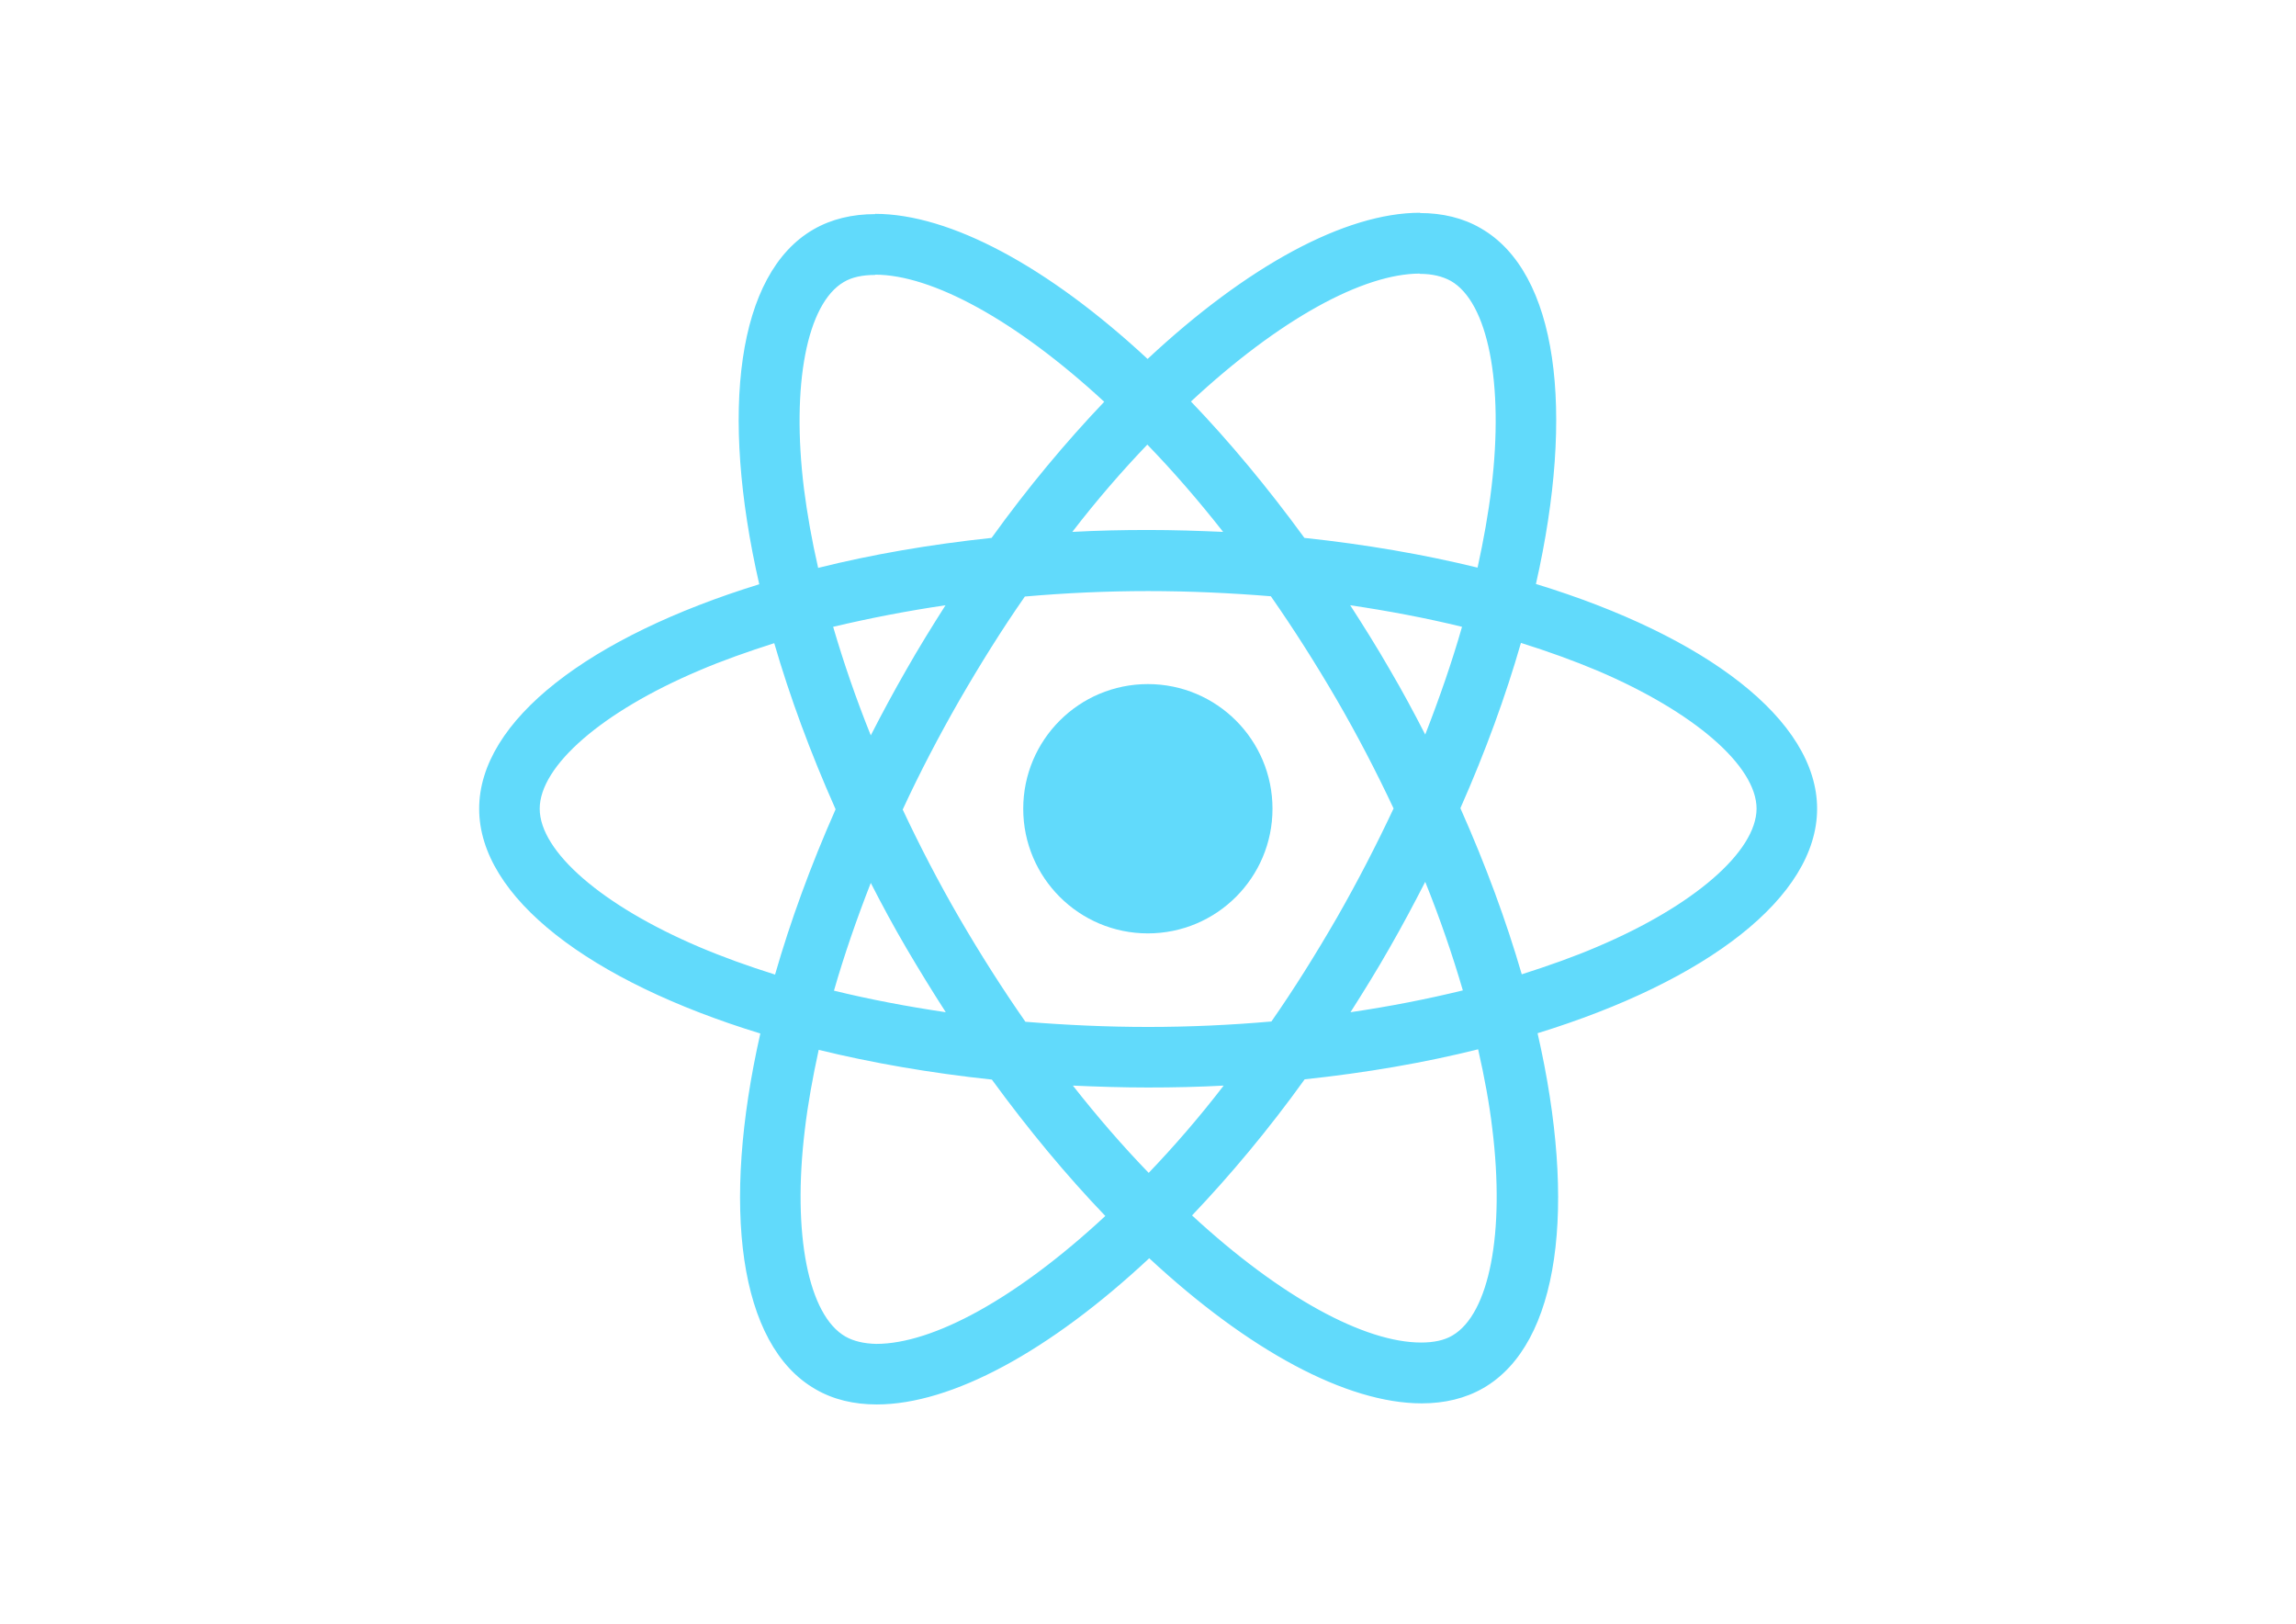
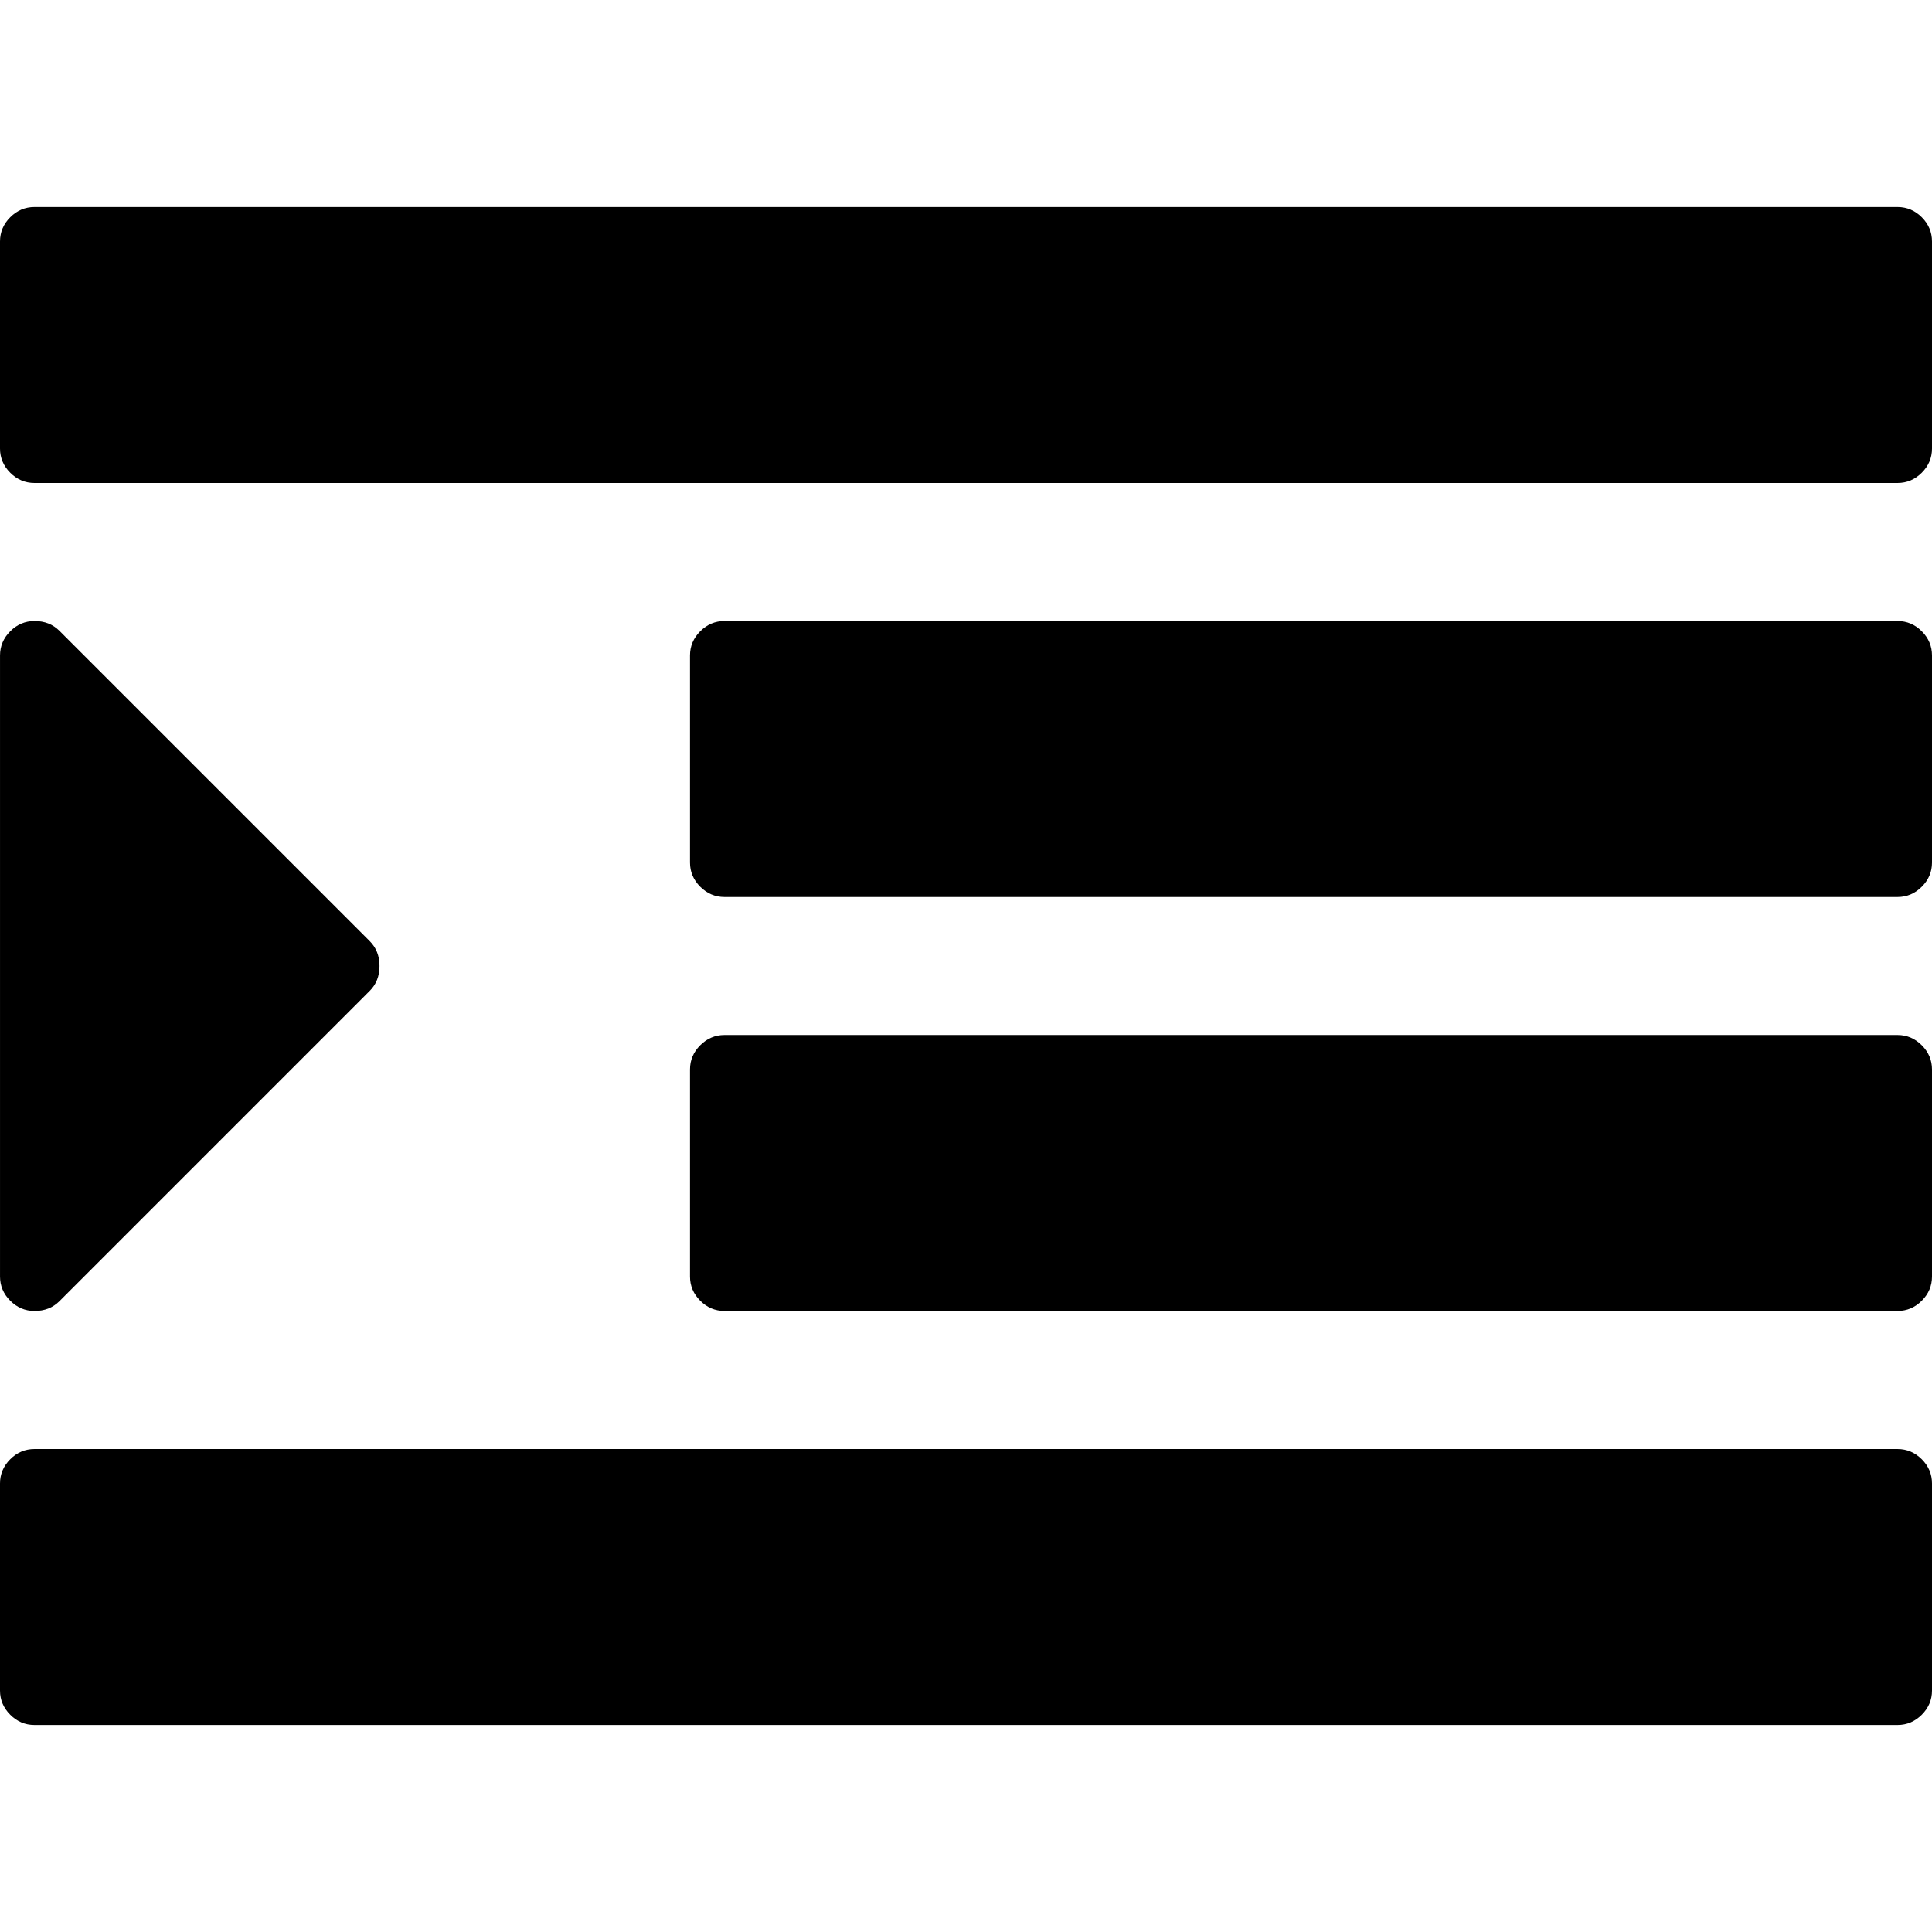
- <svg xmlns="http://www.w3.org/2000/svg" viewBox="0 0 841.9 595.3">
-   <g fill="#61DAFB">
-     <path d="M666.3 296.5c0-32.5-40.7-63.3-103.1-82.4 14.4-63.6 8-114.2-20.2-130.4-6.5-3.8-14.1-5.6-22.4-5.6v22.3c4.6 0 8.3.9 11.4 2.6 13.6 7.8 19.5 37.5 14.9 75.7-1.1 9.4-2.9 19.3-5.1 29.4-19.6-4.8-41-8.5-63.5-10.9-13.5-18.5-27.5-35.3-41.6-50 32.6-30.3 63.2-46.9 84-46.9V78c-27.5 0-63.5 19.6-99.9 53.6-36.4-33.8-72.4-53.2-99.9-53.2v22.3c20.7 0 51.4 16.5 84 46.6-14 14.7-28 31.4-41.3 49.9-22.6 2.4-44 6.1-63.6 11-2.3-10-4-19.7-5.2-29-4.7-38.2 1.1-67.9 14.6-75.8 3-1.8 6.9-2.6 11.5-2.6V78.5c-8.4 0-16 1.8-22.6 5.6-28.1 16.2-34.4 66.7-19.9 130.1-62.2 19.2-102.7 49.9-102.7 82.3 0 32.5 40.7 63.3 103.1 82.4-14.4 63.6-8 114.2 20.2 130.4 6.5 3.8 14.1 5.6 22.5 5.6 27.5 0 63.5-19.6 99.9-53.6 36.4 33.8 72.4 53.2 99.9 53.2 8.4 0 16-1.8 22.6-5.6 28.1-16.2 34.4-66.7 19.9-130.1 62-19.1 102.5-49.9 102.5-82.3zm-130.2-66.7c-3.7 12.9-8.3 26.2-13.5 39.5-4.1-8-8.4-16-13.1-24-4.6-8-9.5-15.8-14.4-23.4 14.2 2.1 27.9 4.7 41 7.9zm-45.8 106.5c-7.8 13.5-15.8 26.3-24.1 38.2-14.9 1.3-30 2-45.2 2-15.1 0-30.2-.7-45-1.9-8.3-11.9-16.4-24.6-24.2-38-7.6-13.1-14.5-26.4-20.8-39.8 6.2-13.4 13.2-26.8 20.7-39.9 7.8-13.5 15.8-26.3 24.1-38.2 14.9-1.3 30-2 45.2-2 15.1 0 30.2.7 45 1.9 8.3 11.9 16.4 24.6 24.2 38 7.6 13.1 14.5 26.4 20.8 39.8-6.3 13.4-13.2 26.8-20.7 39.9zm32.3-13c5.4 13.4 10 26.8 13.8 39.8-13.1 3.2-26.9 5.9-41.2 8 4.9-7.7 9.8-15.6 14.4-23.7 4.6-8 8.9-16.1 13-24.1zM421.2 430c-9.3-9.6-18.6-20.3-27.8-32 9 .4 18.2.7 27.5.7 9.4 0 18.7-.2 27.8-.7-9 11.7-18.3 22.4-27.5 32zm-74.4-58.9c-14.2-2.1-27.9-4.7-41-7.9 3.7-12.9 8.3-26.2 13.5-39.5 4.1 8 8.4 16 13.1 24 4.7 8 9.5 15.8 14.4 23.4zM420.7 163c9.3 9.6 18.6 20.3 27.8 32-9-.4-18.2-.7-27.5-.7-9.4 0-18.7.2-27.8.7 9-11.7 18.3-22.4 27.5-32zm-74 58.9c-4.9 7.7-9.8 15.6-14.4 23.7-4.6 8-8.9 16-13 24-5.4-13.4-10-26.8-13.8-39.8 13.1-3.1 26.9-5.8 41.2-7.9zm-90.5 125.2c-35.4-15.1-58.3-34.9-58.3-50.6 0-15.7 22.9-35.6 58.3-50.6 8.6-3.7 18-7 27.7-10.1 5.7 19.6 13.2 40 22.5 60.9-9.2 20.8-16.6 41.1-22.2 60.6-9.9-3.1-19.3-6.5-28-10.2zM310 490c-13.6-7.8-19.5-37.5-14.9-75.7 1.1-9.4 2.9-19.3 5.1-29.4 19.6 4.8 41 8.5 63.5 10.9 13.5 18.5 27.5 35.3 41.6 50-32.6 30.3-63.2 46.9-84 46.9-4.5-.1-8.3-1-11.3-2.7zm237.2-76.2c4.7 38.2-1.1 67.9-14.6 75.8-3 1.8-6.9 2.6-11.5 2.6-20.7 0-51.4-16.5-84-46.6 14-14.7 28-31.4 41.3-49.9 22.6-2.4 44-6.1 63.6-11 2.3 10.1 4.1 19.8 5.2 29.1zm38.5-66.7c-8.6 3.7-18 7-27.7 10.1-5.7-19.6-13.2-40-22.5-60.9 9.2-20.8 16.6-41.1 22.2-60.6 9.9 3.1 19.3 6.5 28.1 10.2 35.4 15.1 58.3 34.9 58.3 50.6-.1 15.7-23 35.6-58.4 50.6zM320.8 78.4z" />
-     <circle cx="420.9" cy="296.5" r="45.7" />
-     <path d="M520.5 78.1z" />
+ <svg xmlns="http://www.w3.org/2000/svg" version="1.1" id="Capa_1" x="0px" y="0px" width="511.626px" height="511.626px" viewBox="0 0 511.626 511.626" style="enable-background:new 0 0 511.626 511.626;" xml:space="preserve">
+   <g>
+     <g>
+       <path d="M9.139,347.173c2.667,0,4.854-0.855,6.567-2.566l82.224-82.229c1.711-1.711,2.57-3.9,2.57-6.565    c0-2.666-0.859-4.853-2.57-6.567l-82.224-82.224c-1.713-1.714-3.9-2.568-6.567-2.568c-2.474,0-4.615,0.9-6.423,2.709    c-1.809,1.81-2.712,3.952-2.712,6.427v164.446c0,2.478,0.903,4.62,2.712,6.427C4.524,346.266,6.665,347.173,9.139,347.173z" />
+       <path d="M502.49,383.722H9.135c-2.474,0-4.615,0.896-6.423,2.707C0.903,388.238,0,390.378,0,392.854v54.82    c0,2.471,0.903,4.609,2.712,6.42c1.809,1.813,3.949,2.714,6.423,2.714H502.49c2.478,0,4.616-0.903,6.427-2.714    c1.81-1.811,2.71-3.949,2.71-6.42v-54.82c0-2.477-0.903-4.616-2.71-6.426C507.106,384.625,504.967,383.722,502.49,383.722z" />
+       <path d="M502.49,274.082H191.86c-2.474,0-4.615,0.91-6.423,2.714s-2.712,3.953-2.712,6.424v54.815c0,2.478,0.903,4.62,2.712,6.427    c1.809,1.808,3.949,2.707,6.423,2.707h310.63c2.478,0,4.616-0.896,6.427-2.707c1.81-1.807,2.71-3.949,2.71-6.427V283.22    c0-2.471-0.903-4.613-2.71-6.424C507.106,274.992,504.967,274.082,502.49,274.082z" />
+       <path d="M502.49,164.453H191.86c-2.474,0-4.615,0.9-6.423,2.709c-1.809,1.81-2.712,3.952-2.712,6.427v54.817    c0,2.473,0.903,4.615,2.712,6.424c1.809,1.803,3.949,2.712,6.423,2.712h310.63c2.478,0,4.616-0.905,6.427-2.712    c1.81-1.809,2.71-3.951,2.71-6.424v-54.817c0-2.475-0.903-4.617-2.71-6.427C507.106,165.356,504.967,164.453,502.49,164.453z" />
+       <path d="M508.917,57.529c-1.811-1.805-3.949-2.712-6.427-2.712H9.135c-2.474,0-4.615,0.903-6.423,2.712S0,61.479,0,63.953v54.817    c0,2.475,0.903,4.615,2.712,6.424s3.949,2.712,6.423,2.712H502.49c2.478,0,4.616-0.9,6.427-2.712    c1.81-1.809,2.71-3.949,2.71-6.424V63.953C511.626,61.479,510.723,59.338,508.917,57.529z" />
+     </g>
  </g>
+   <g>
+ </g>
+   <g>
+ </g>
+   <g>
+ </g>
+   <g>
+ </g>
+   <g>
+ </g>
+   <g>
+ </g>
+   <g>
+ </g>
+   <g>
+ </g>
+   <g>
+ </g>
+   <g>
+ </g>
+   <g>
+ </g>
+   <g>
+ </g>
+   <g>
+ </g>
+   <g>
+ </g>
+   <g>
+ </g>
</svg>
